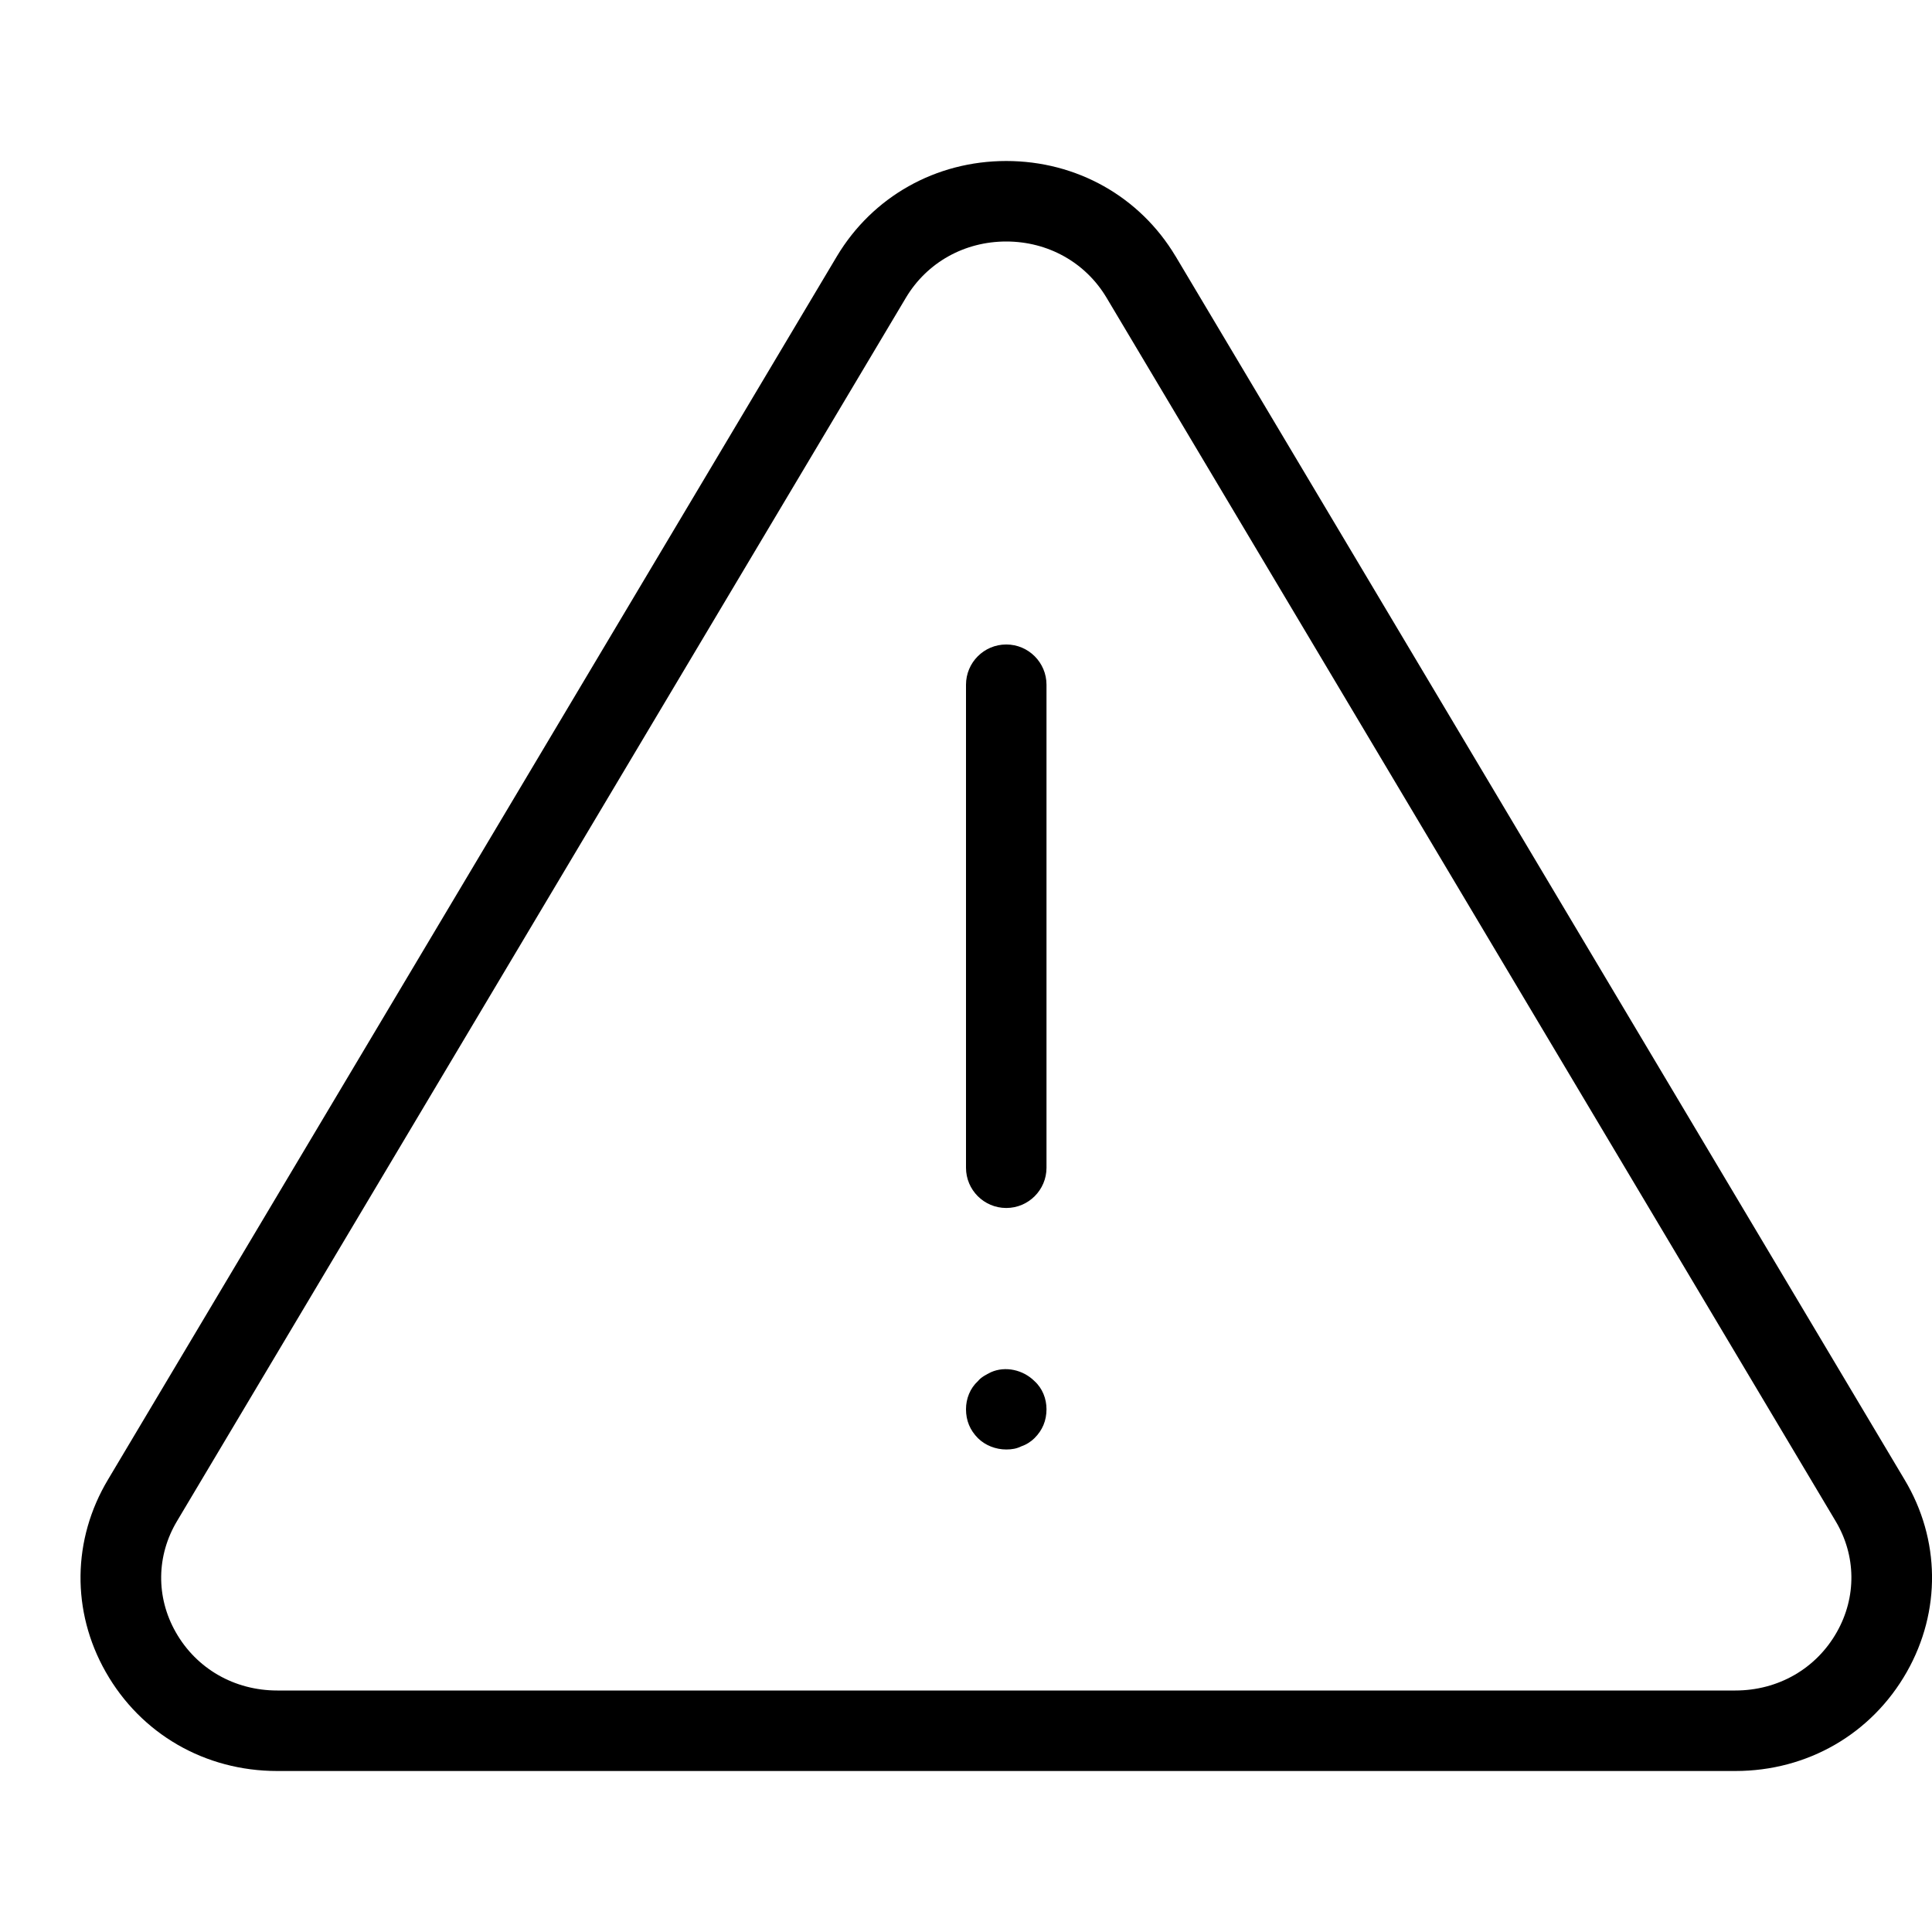
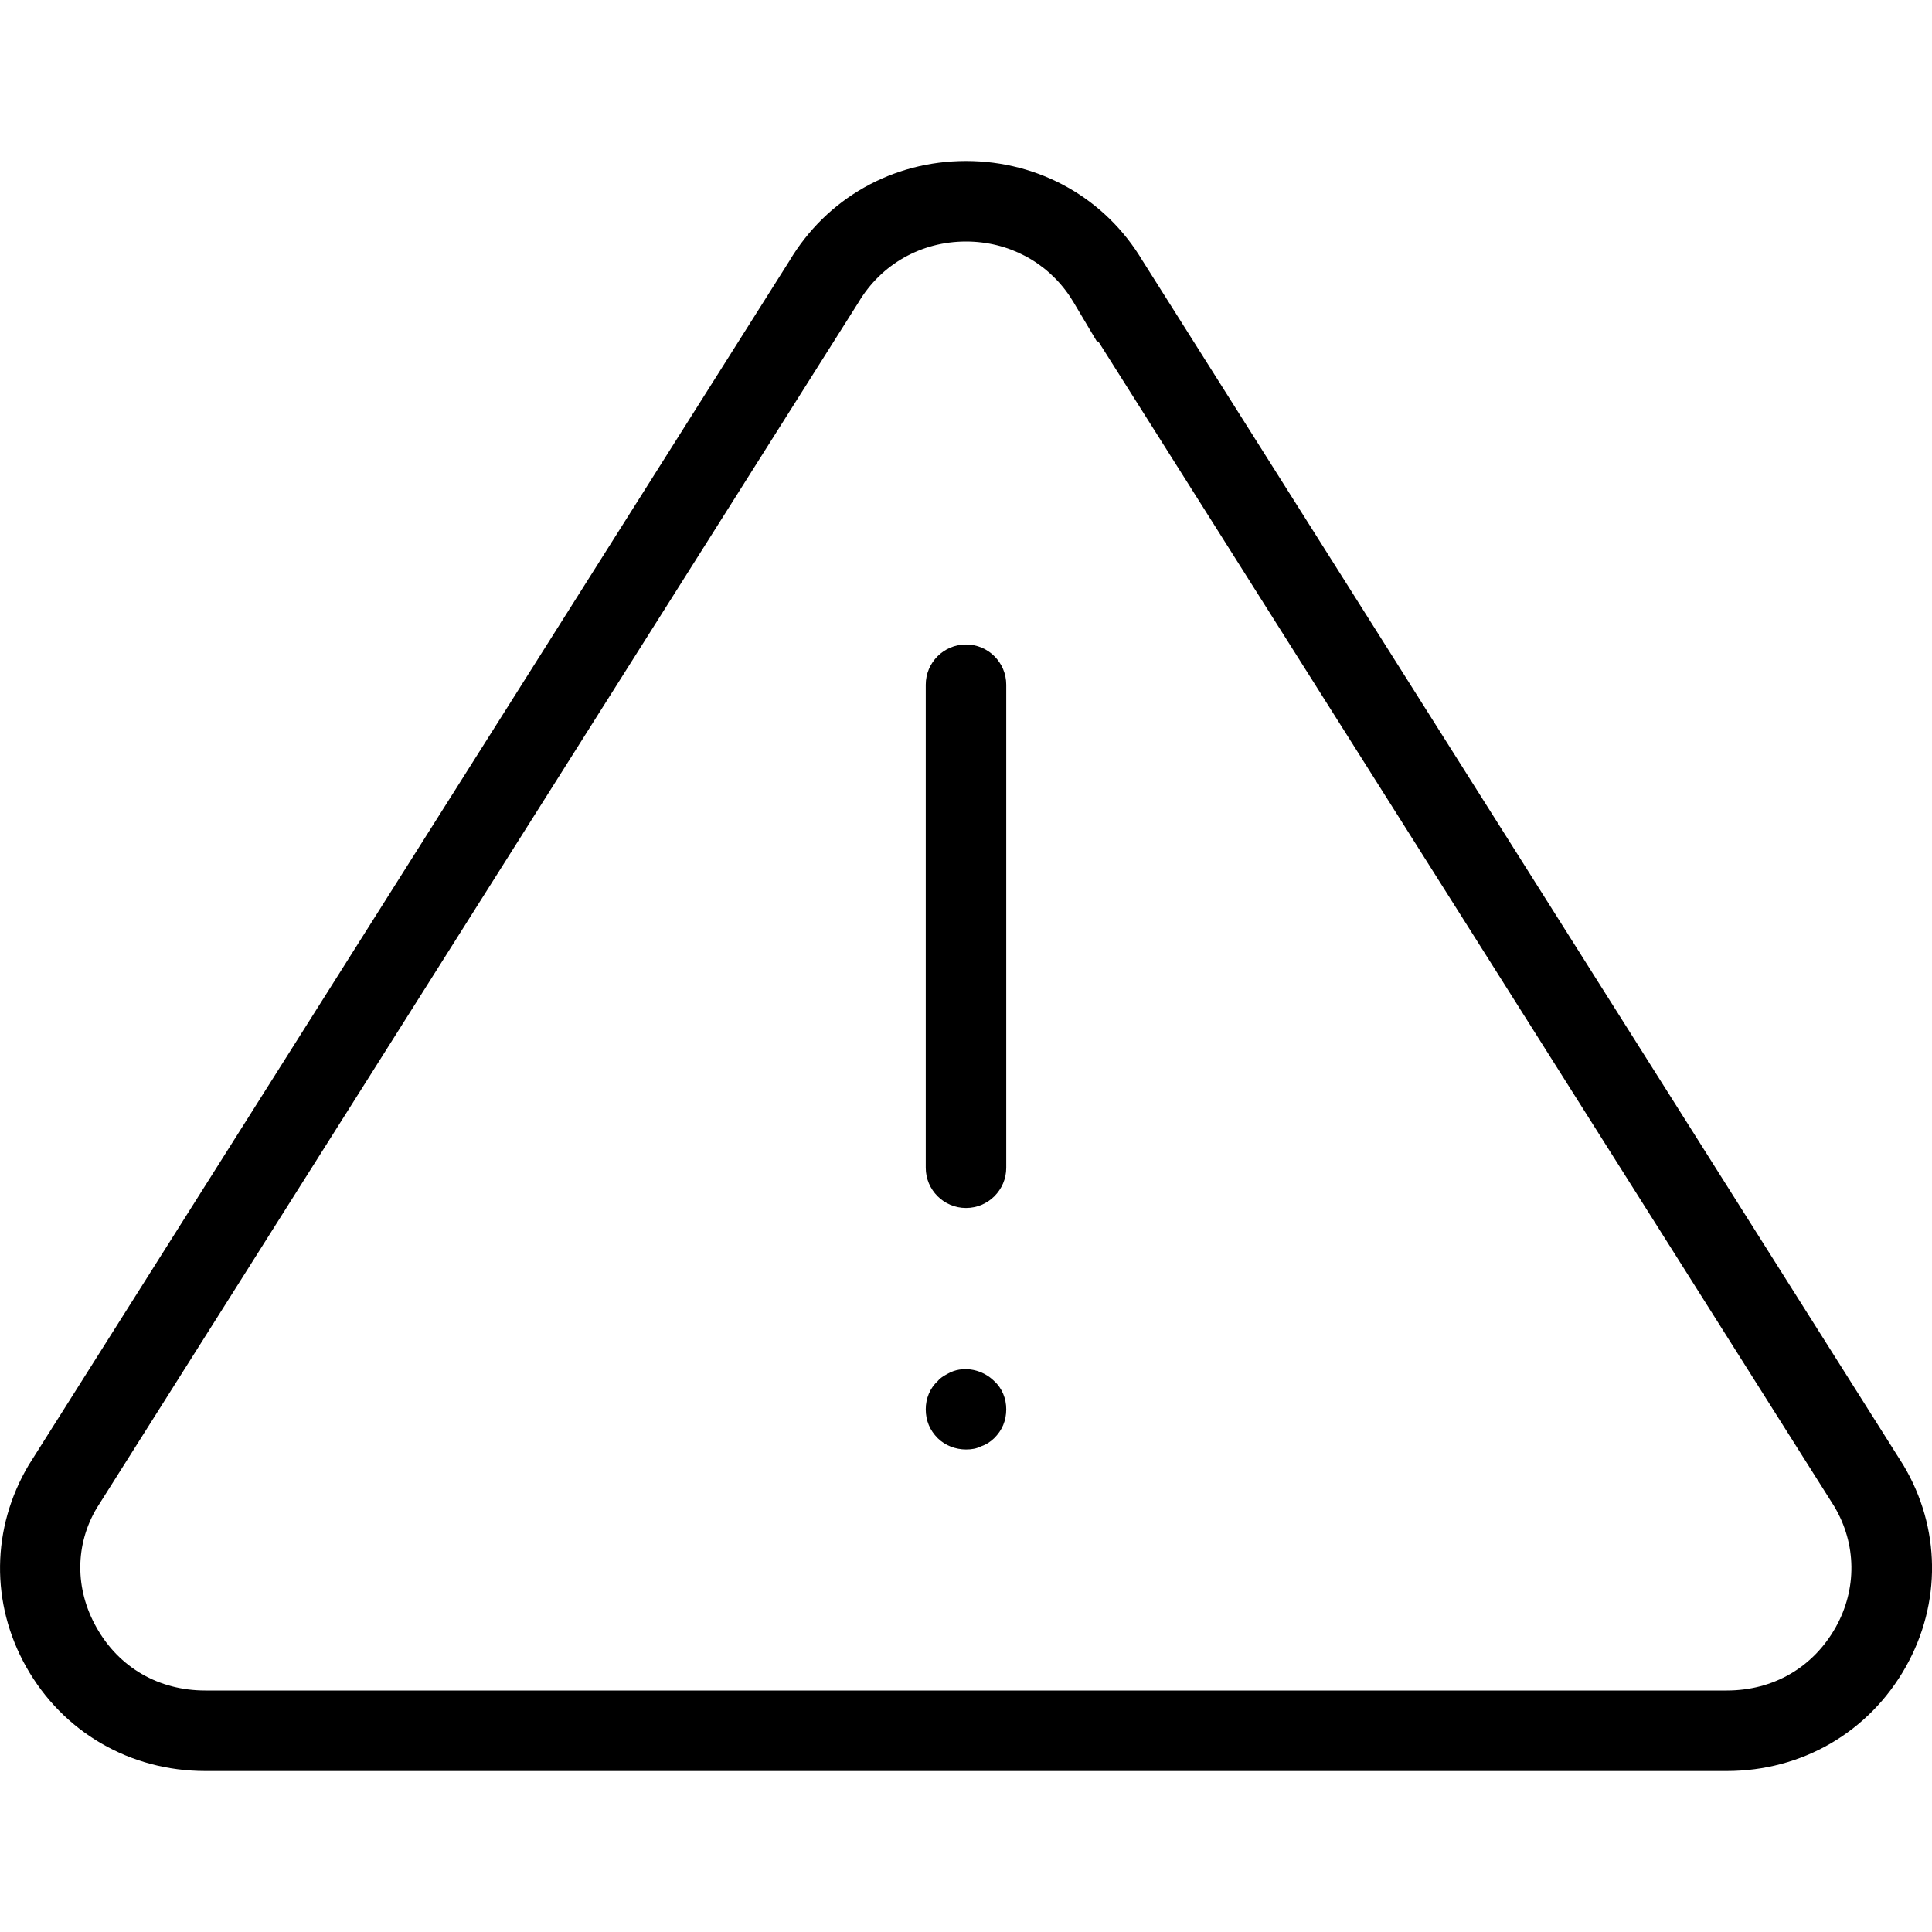
<svg xmlns="http://www.w3.org/2000/svg" width="24" height="24" viewBox="0 0 24 24">
-   <path d="M21.557 22L3.444 22c-.897 0-1.694-.46-2.131-1.231-.427-.752-.416-1.645.028-2.388L10.396 3.184C10.84 2.442 11.626 2 12.5 2c.874 0 1.66.442 2.103 1.183.001 0 .001.001.001.001l9.056 15.198c.444.741.454 1.634.028 2.386-.437.771-1.234 1.232-2.131 1.232zM12.5 3c-.519 0-.984.26-1.245.696L2.2 18.894c-.258.43-.264.947-.017 1.381.257.454.729.725 1.261.725l18.113 0c.532 0 1.004-.271 1.261-.726.246-.434.241-.95-.016-1.379l-9.058-15.2C13.483 3.26 13.019 3 12.5 3zm0 12.006c-.276 0-.5-.224-.5-.5l0-6c0-.276.224-.5.5-.5.276 0 .5.224.5.5l0 6c0 .276-.224.5-.5.5zm0 3c-.13 0-.26-.05-.351-.14-.099-.099-.149-.219-.149-.36 0-.13.05-.26.149-.35.04-.049.101-.08.161-.11.18-.08.4-.029.54.11.1.09.15.22.15.35 0 .141-.05.261-.15.36-.04.04-.1.08-.161.1-.059.03-.12.04-.189.04z" fill="#000" fill-rule="evenodd" />
+   <path d="M23.645 18.201c.464.778.474 1.716.029 2.506-.456.809-1.287 1.293-2.223 1.293l-18.901 0c-.936 0-1.768-.483-2.224-1.292-.445-.79-.433-1.727.03-2.508l9.449-14.957c.463-.779 1.284-1.243 2.195-1.243.912 0 1.733.464 2.195 1.242.001 0 .001.001.001.001l9.449 14.958zm-.842 2.015c.267-.475.261-1.037-.017-1.503l-9.142-14.471-.018 0-.291-.489-.046-.073c-.287-.427-.762-.68-1.289-.68-.555 0-1.054.282-1.335.755l-9.464 14.98c-.268.452-.274 1.001-.003 1.481.28.499.773.784 1.352.784l18.901 0c.579 0 1.071-.286 1.352-.784zM12 8.006c.276 0 .5.224.5.5l0 6c0 .276-.224.5-.5.5-.276 0-.5-.224-.5-.5l0-6c0-.276.224-.5.5-.5zm-.19 9.04c.18-.08.4-.029.54.11.1.09.15.22.15.35 0 .141-.05.261-.15.36-.04.04-.1.08-.161.1-.059.03-.12.04-.189.04-.13 0-.26-.05-.351-.14-.099-.099-.149-.219-.149-.36 0-.13.05-.26.149-.35.04-.049.101-.08.161-.11z" fill="#000" fill-rule="evenodd" />
</svg>
